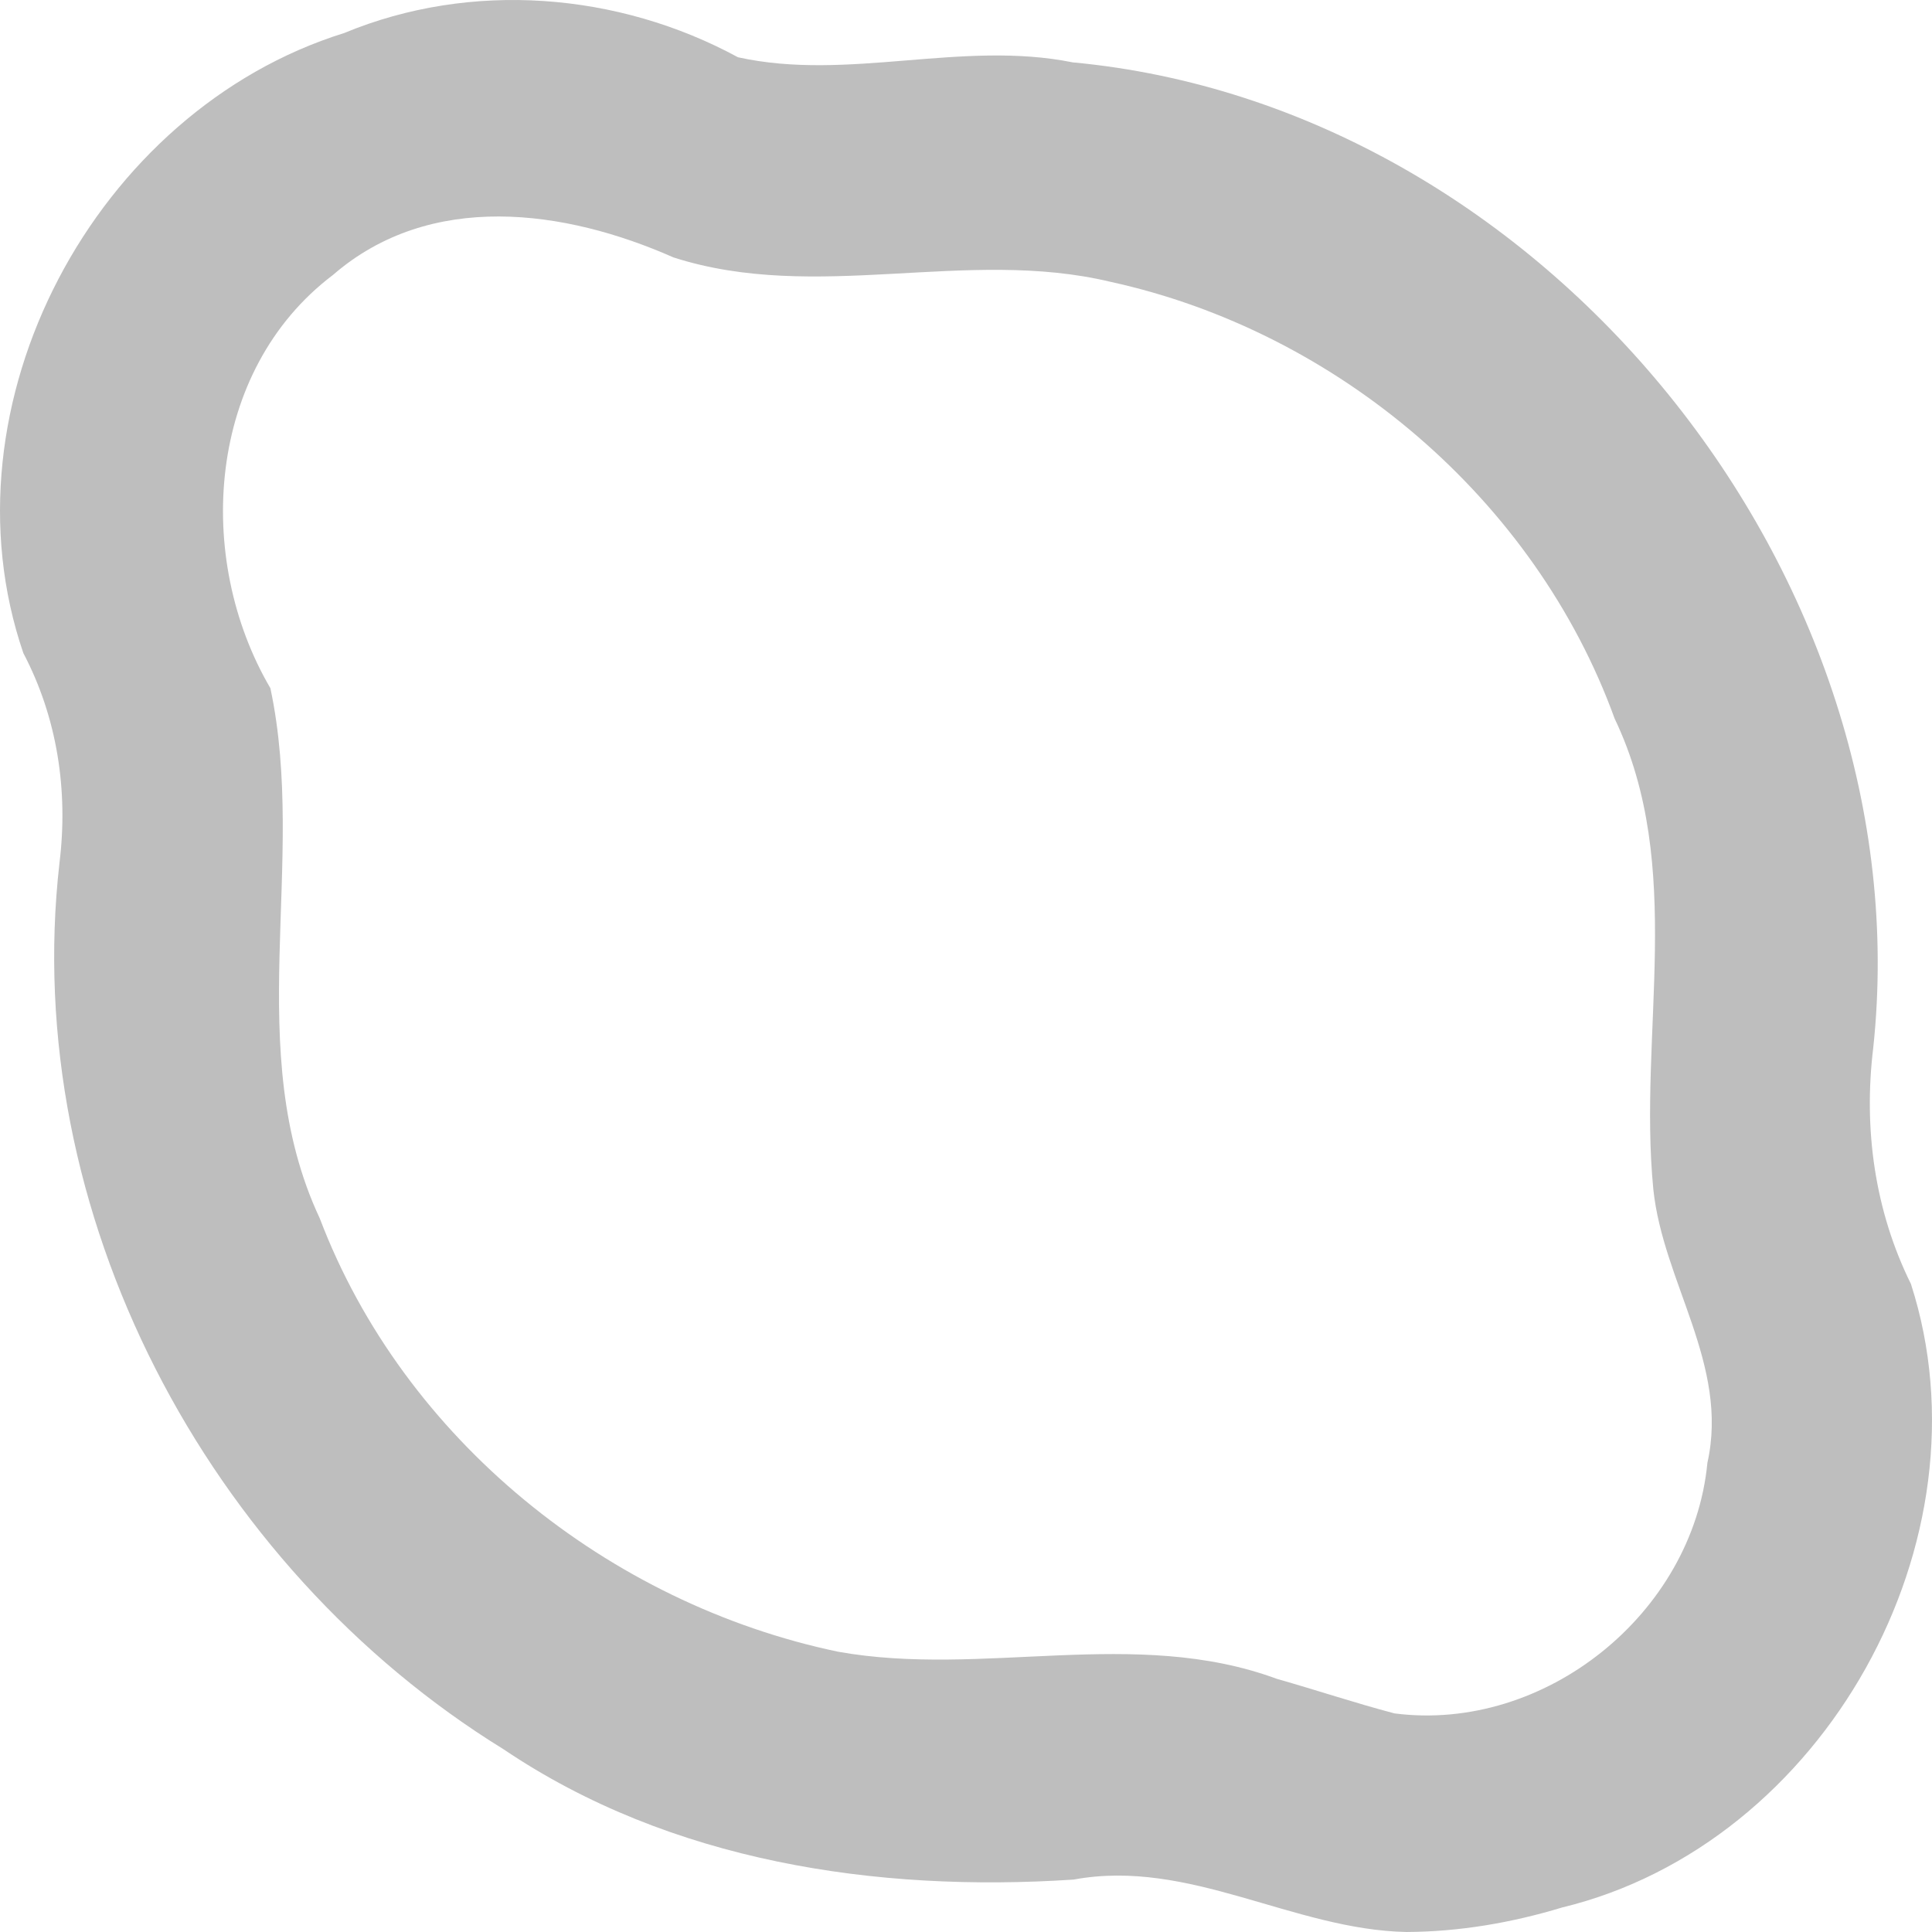
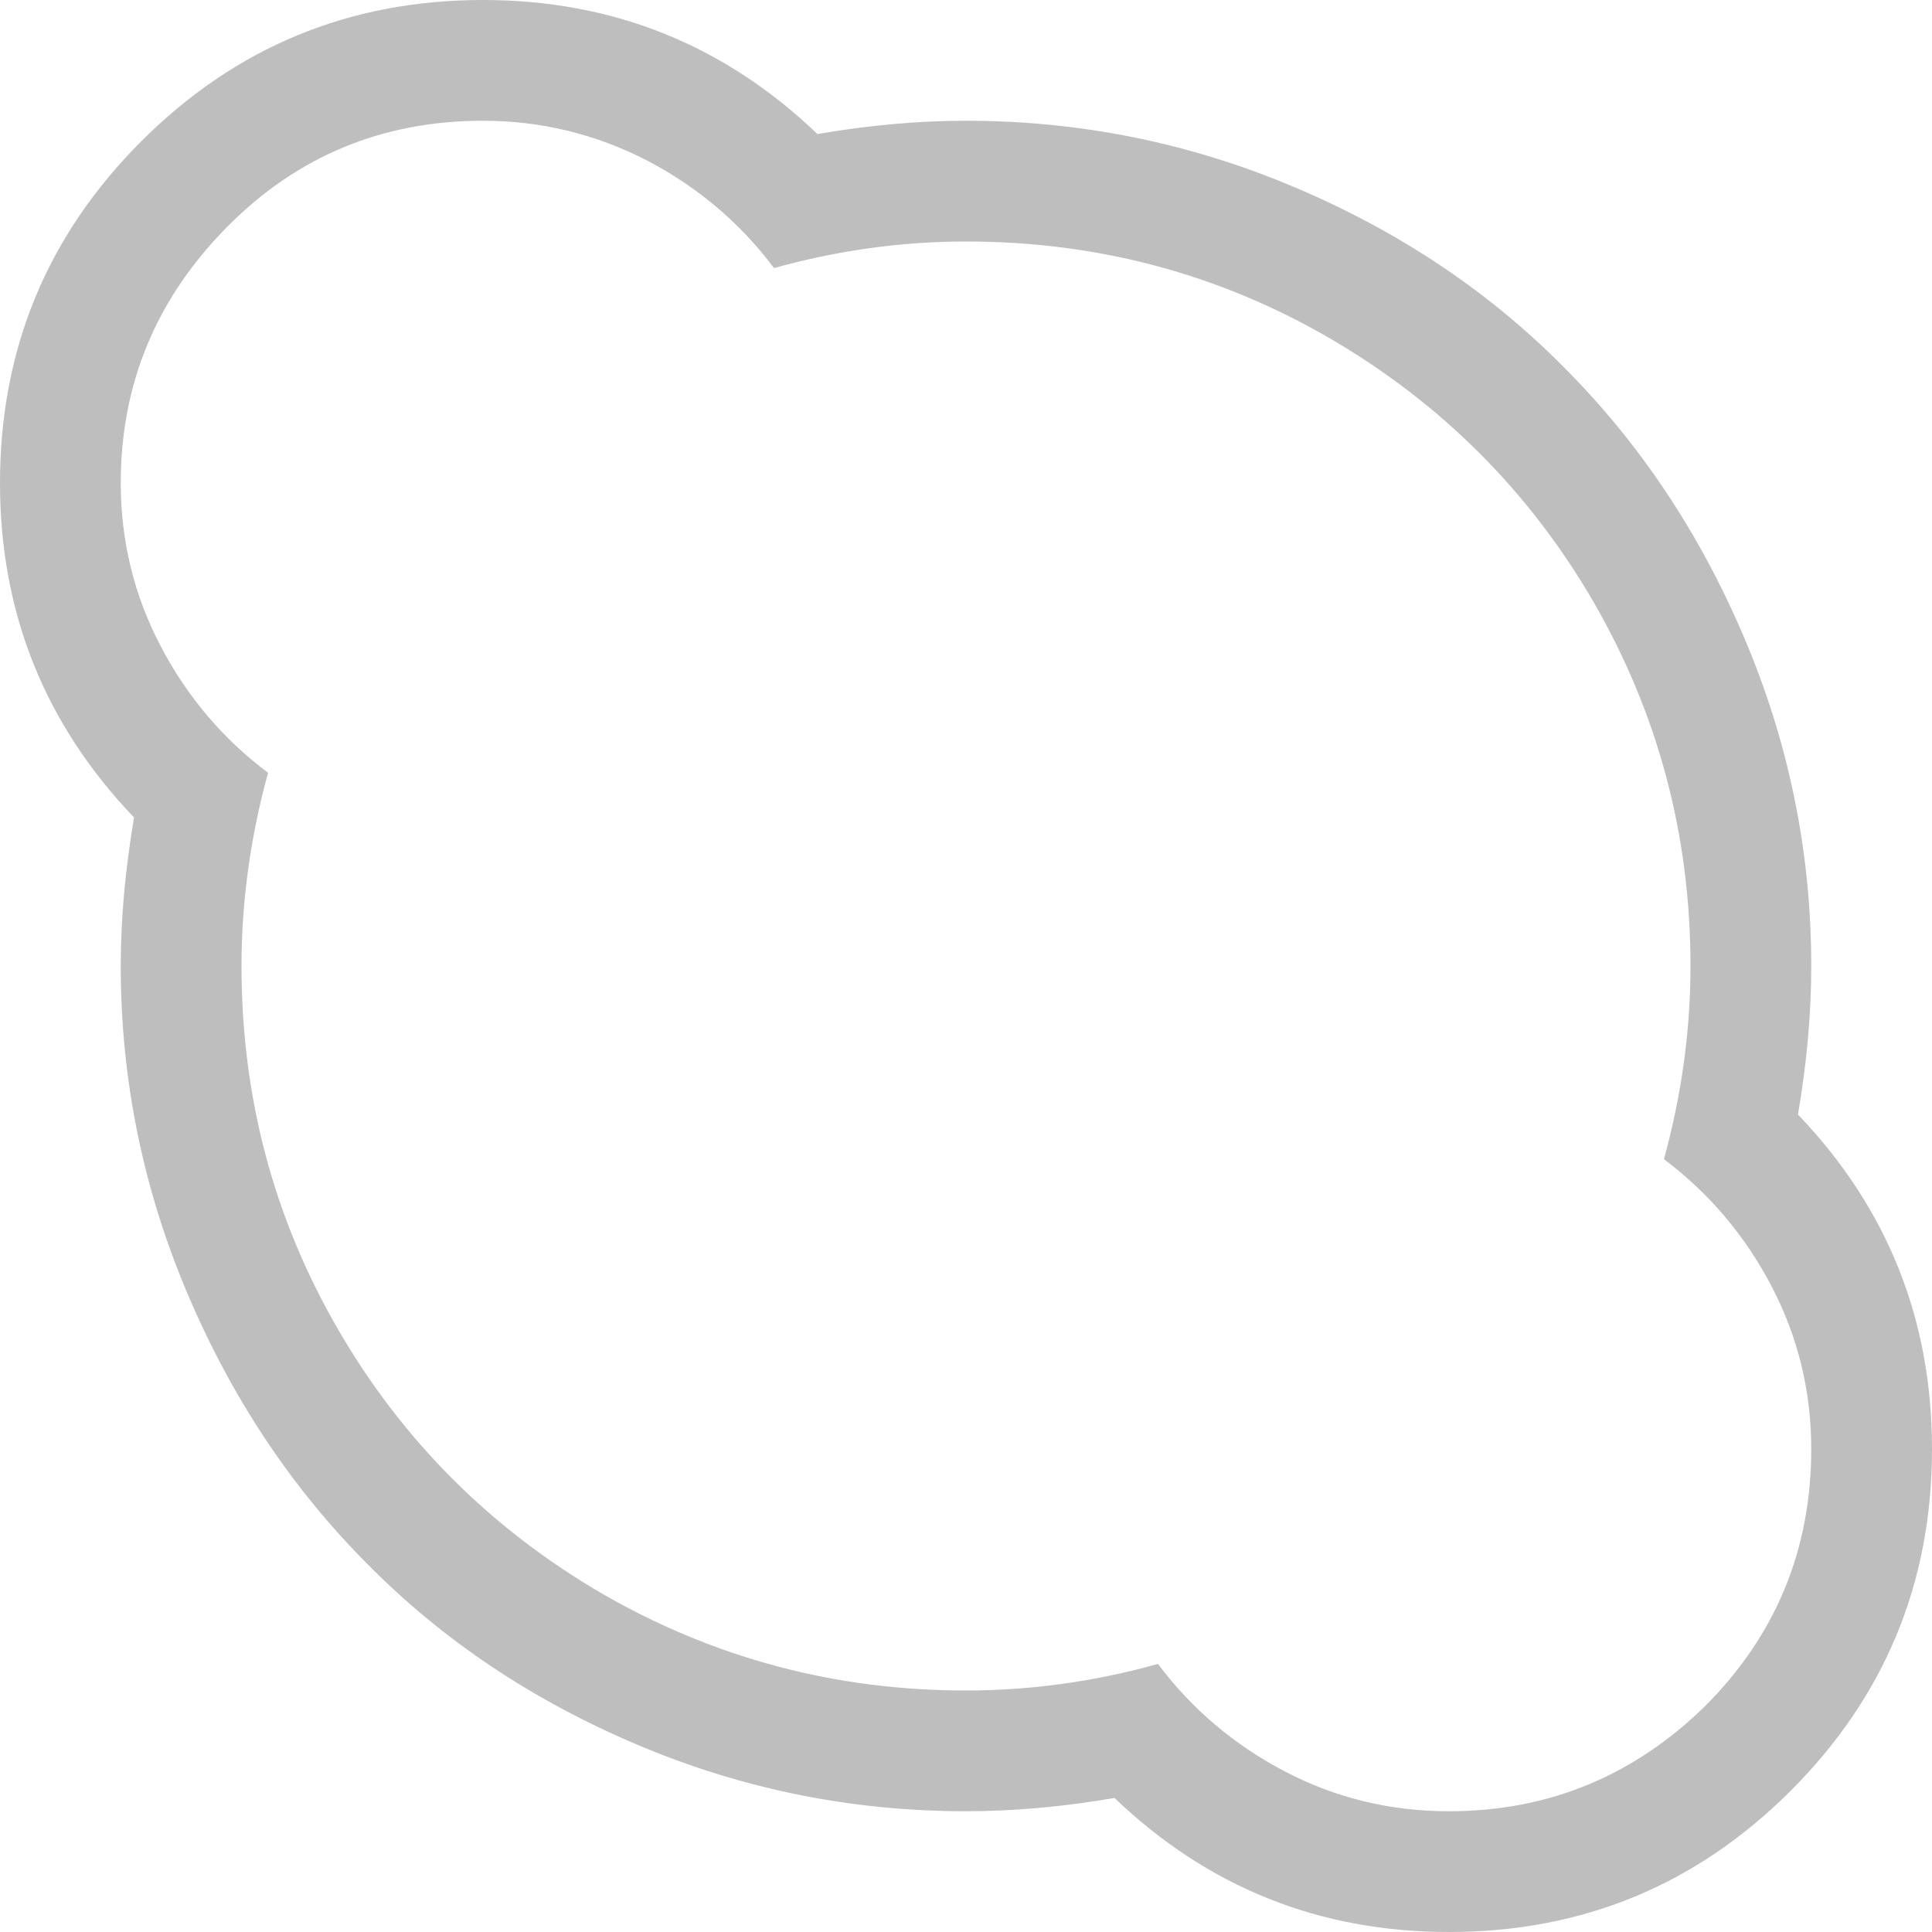
- <svg xmlns="http://www.w3.org/2000/svg" version="1.1" x="0px" y="0px" width="240px" height="240px" viewBox="0 0 240 240" xml:space="preserve">
-   <path fill="#bebebe" d="m 174.716,240 c -14.098,-0.288 -27.014,-9.168 -41.35,-6.512 C 108.872,235.106 83.265,231.279 62.558,217.304 25.738,194.601 2.439,150.605 7.389,107.193 8.495,98.195 7.112,89.146 2.902,81.136 -7.682,50.249 11.838,13.726 42.755,4.104 c 15.765,-6.537 34.037,-5.07 48.92,3.01 13.715,3.024 27.758,-2.153 41.58,0.633 58.682,5.468 105.696,63.968 99.444,122.434 -1.226,10.059 0.184,20.22 4.685,29.318 10.256,31.858 -10.775,69.58 -43.343,77.459 -6.258,1.897 -12.781,3.014 -19.325,3.041 z m -1.49,-27.155 c 18.664,2.403 37.081,-12.399 38.873,-31.126 2.713,-12.155 -5.521,-22.435 -6.719,-34.002 -1.895,-19.471 4.021,-39.985 -4.804,-58.452 C 190.694,62.028 166.101,41.166 137.969,35.013 120.02,30.706 101.447,37.685 83.661,31.977 70.17,26.01 53.467,23.657 41.355,34.162 25.681,46.02 24.082,69.274 33.589,85.492 c 4.632,21.743 -3.655,44.968 6.133,65.856 10.448,27.482 35.898,47.877 64.395,53.836 18.054,3.228 36.846,-3.151 54.519,3.376 4.877,1.382 9.687,2.994 14.59,4.284 z" />
+ <svg xmlns="http://www.w3.org/2000/svg" version="1.1" x="0px" y="0px" width="24px" height="24px" viewBox="-402.5 403.5 24 24" enable-background="new -402.5 403.5 24 24" xml:space="preserve">
+   <g transform="translate(-101,-277)">
+     <path d="m -277.5,698.5 q 0,2.49 -1.755,4.245 -1.755,1.755 -4.245,1.755 -2.415,0 -4.155,-1.665 -0.96,0.165 -1.845,0.165 -2.13,0 -4.08,-0.825 -1.95,-0.825 -3.345,-2.235 -1.41,-1.41 -2.235,-3.345 -0.84,-1.965 -0.84,-4.095 0,-0.87 0.165,-1.845 -1.665,-1.74 -1.665,-4.155 0,-2.49 1.755,-4.245 1.755,-1.755 4.245,-1.755 2.415,0 4.155,1.665 0.96,-0.165 1.845,-0.165 2.13,0 4.08,0.825 1.95,0.825 3.345,2.235 1.41,1.41 2.235,3.345 0.84,1.965 0.84,4.095 0,0.885 -0.165,1.845 1.665,1.74 1.665,4.155 z m -3,-6 q 0,-2.43 -1.2,-4.515 -1.2,-2.07 -3.285,-3.285 -2.07,-1.2 -4.515,-1.2 -1.2,0 -2.385,0.33 -0.63,-0.84 -1.575,-1.335 -0.96,-0.495 -2.04,-0.495 -1.875,0 -3.18,1.32 -1.32,1.335 -1.32,3.18 0,1.08 0.495,2.025 0.495,0.945 1.335,1.575 -0.33,1.2 -0.33,2.4 0,2.445 1.2,4.515 1.2,2.07 3.285,3.285 2.085,1.2 4.515,1.2 1.2,0 2.385,-0.33 0.63,0.84 1.575,1.335 0.945,0.495 2.04,0.495 1.845,0 3.18,-1.305 1.32,-1.32 1.32,-3.195 0,-1.08 -0.495,-2.025 -0.495,-0.945 -1.335,-1.575 0.33,-1.2 0.33,-2.4 z" style="fill:#bebebe" />
+   </g>
+   <g transform="translate(-101,-277)" />
+   <g transform="translate(-101,-277)" />
+   <g transform="translate(-101,-277)" />
+   <g transform="translate(-101,-277)" />
+   <g transform="translate(-101,-277)" />
+   <g transform="translate(-101,-277)" />
+   <g transform="translate(-101,-277)" />
</svg>
